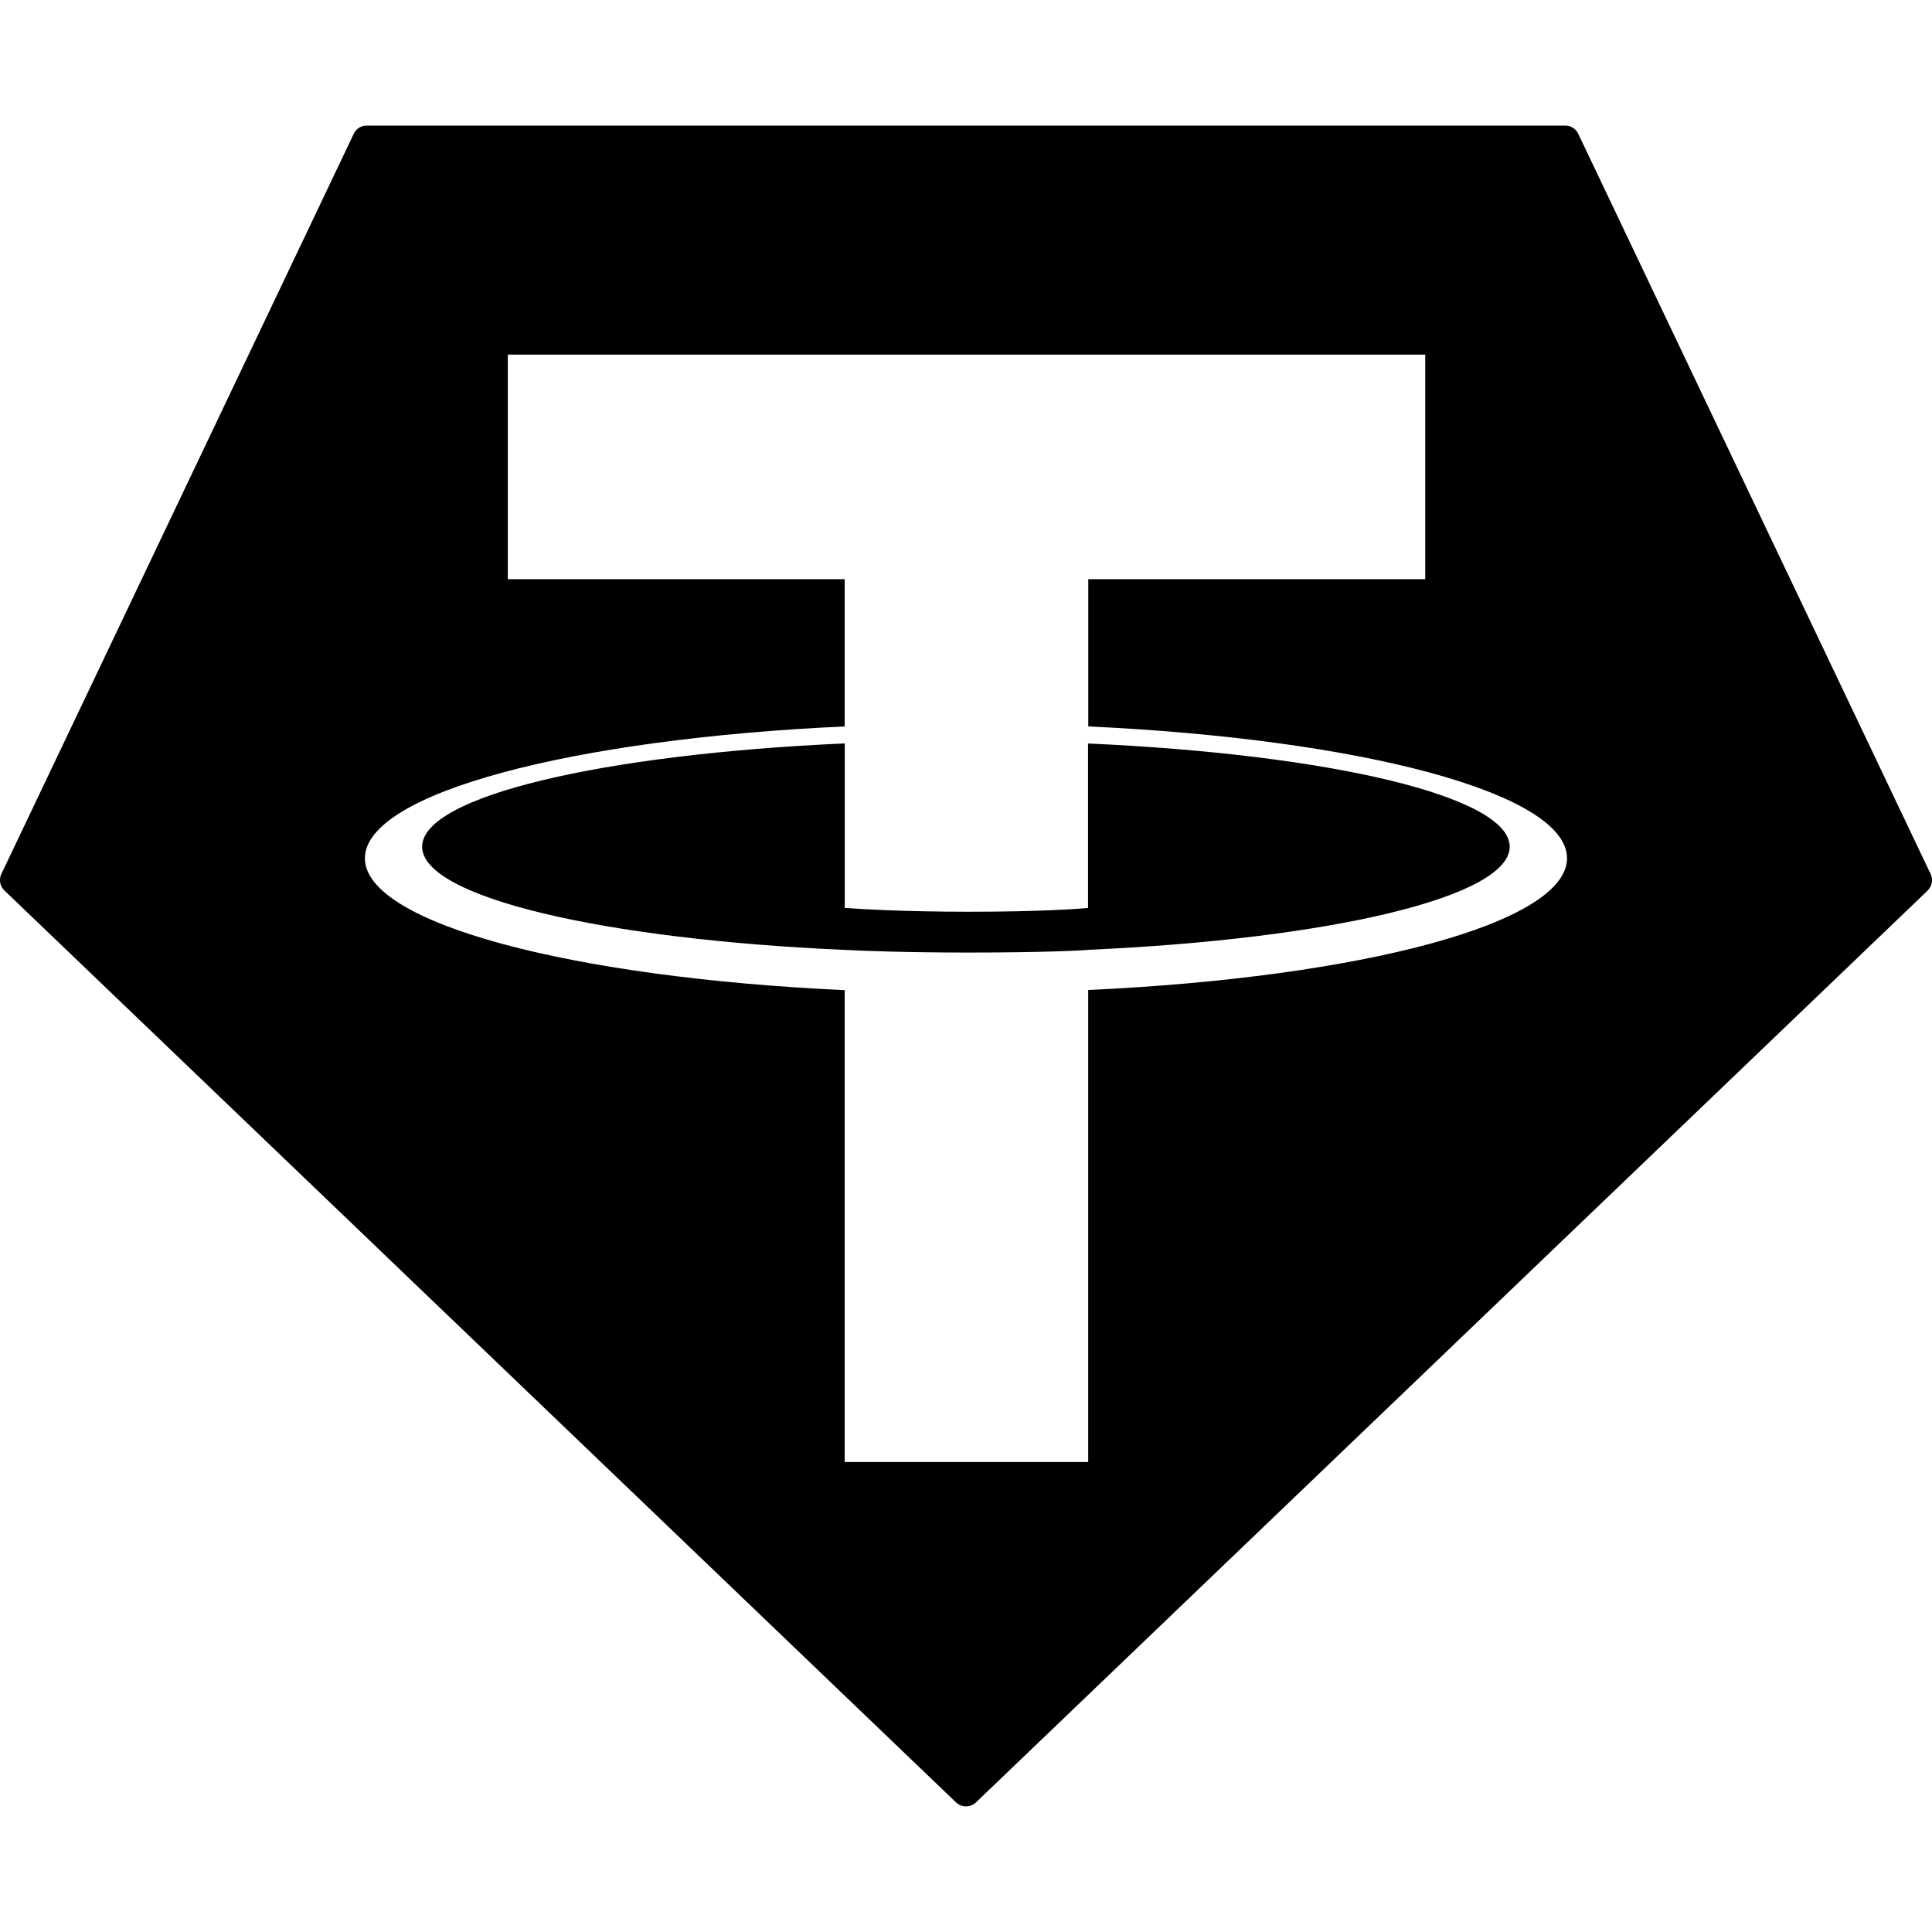
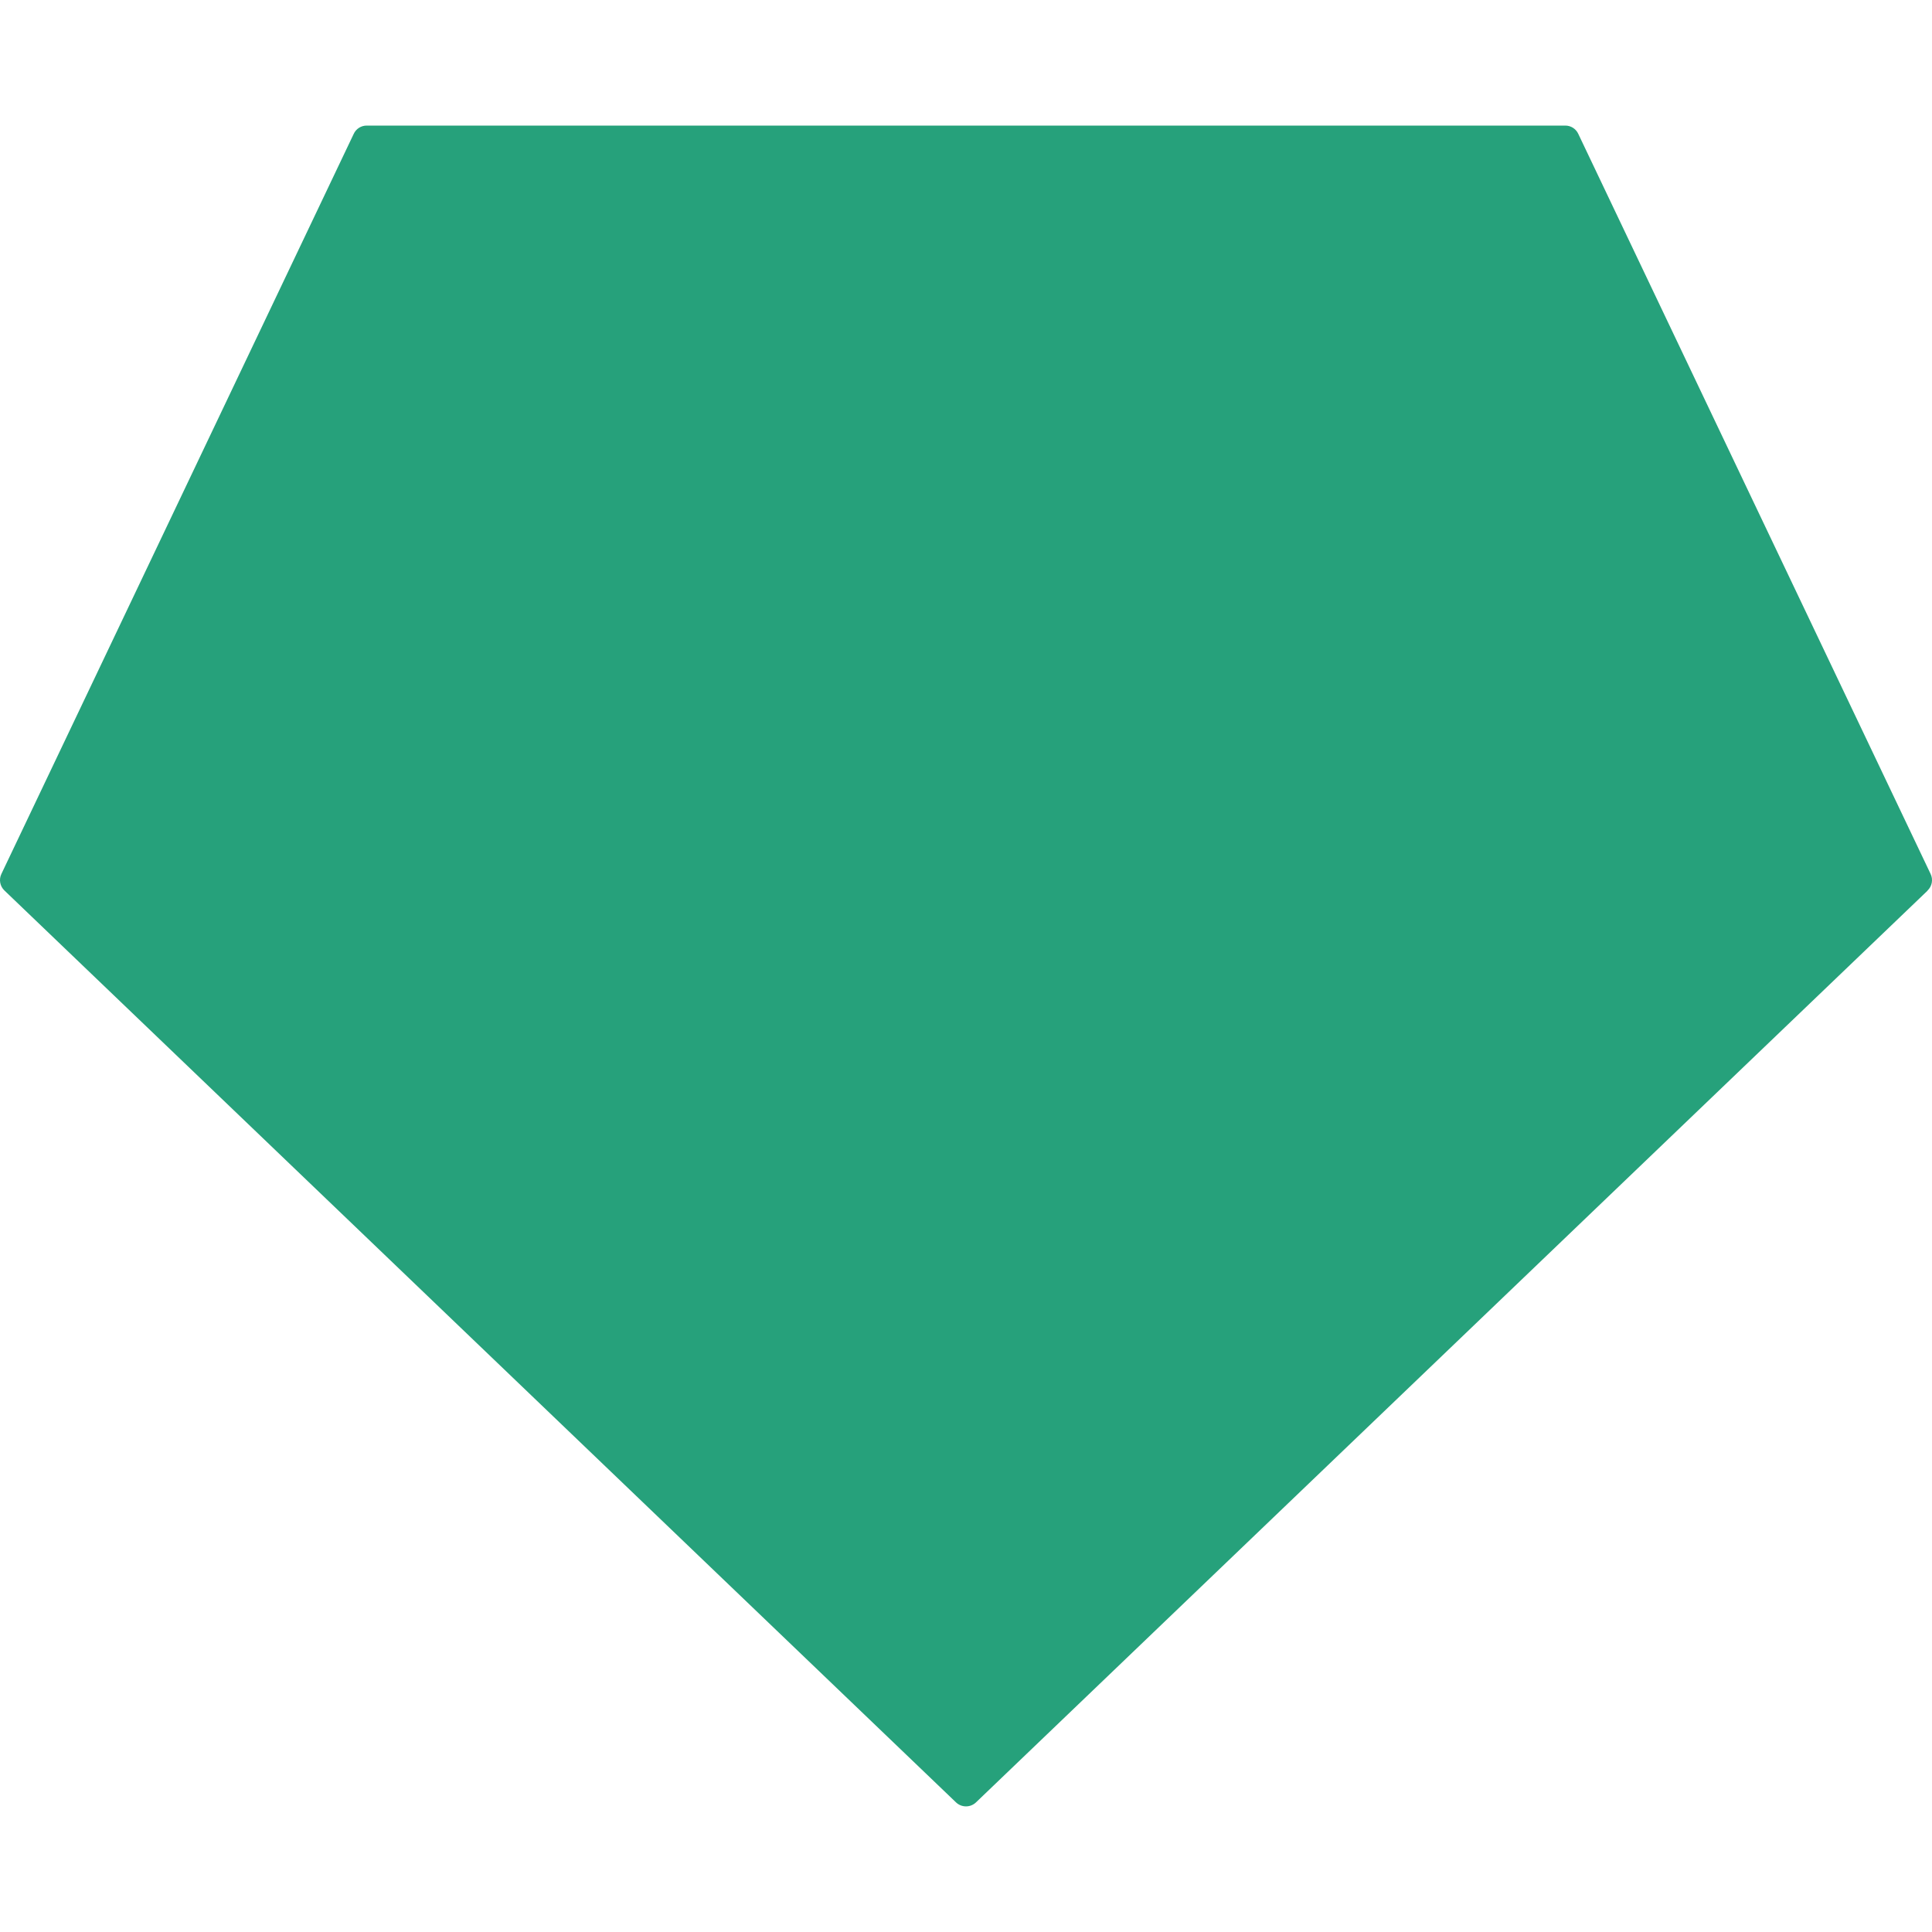
<svg xmlns="http://www.w3.org/2000/svg" role="img" viewBox="0 0 24 24">
-   <path d="M18.754 10.518c0 .625-2.238 1.148-5.238 1.281l.003.001c-.085.006-.523.033-1.501.033-.778 0-1.33-.023-1.524-.033-3.006-.132-5.25-.655-5.25-1.282s2.244-1.149 5.25-1.283v2.044c.197.014.759.047 1.537.047.933 0 1.401-.039 1.485-.047V9.236c2.999.134 5.238.657 5.238 1.282zm5.19.547L12.125 22.389a.18.18 0 0 1-.25 0L.056 11.063a.178.178 0 0 1-.038-.208l4.376-9.192a.177.177 0 0 1 .163-.103h14.888a.177.177 0 0 1 .161.103l4.376 9.192a.178.178 0 0 1-.038.208zm-4.478-.404c0-.807-2.551-1.48-5.947-1.637V7.195h4.186V4.405H6.308V7.195h4.185v1.829c-3.402.156-5.96.83-5.96 1.638 0 .807 2.558 1.481 5.96 1.638v5.862h3.025v-5.864c3.394-.156 5.948-.83 5.948-1.636z" />
+   <path fill="#26A17B" d="M18.754 10.518c0 .625-2.238 1.148-5.238 1.281l.003.001c-.085.006-.523.033-1.501.033-.778 0-1.33-.023-1.524-.033-3.006-.132-5.25-.655-5.25-1.282s2.244-1.149 5.25-1.283v2.044c.197.014.759.047 1.537.047.933 0 1.401-.039 1.485-.047V9.236c2.999.134 5.238.657 5.238 1.282zm5.19.547L12.125 22.389a.18.18 0 0 1-.25 0L.056 11.063a.178.178 0 0 1-.038-.208l4.376-9.192a.177.177 0 0 1 .163-.103h14.888a.177.177 0 0 1 .161.103l4.376 9.192a.178.178 0 0 1-.038.208zM18.754 10.518c0 .807-2.558 1.48-5.96 1.638v5.862h-3.025v-5.862c-3.402-.157-5.96-.83-5.96-1.638 0-.807 2.558-1.48 5.96-1.638V7.195H6.308V4.405h11.685V7.195h-4.186v1.829c3.395.156 4.947.83 4.947 1.494z" />
</svg>
